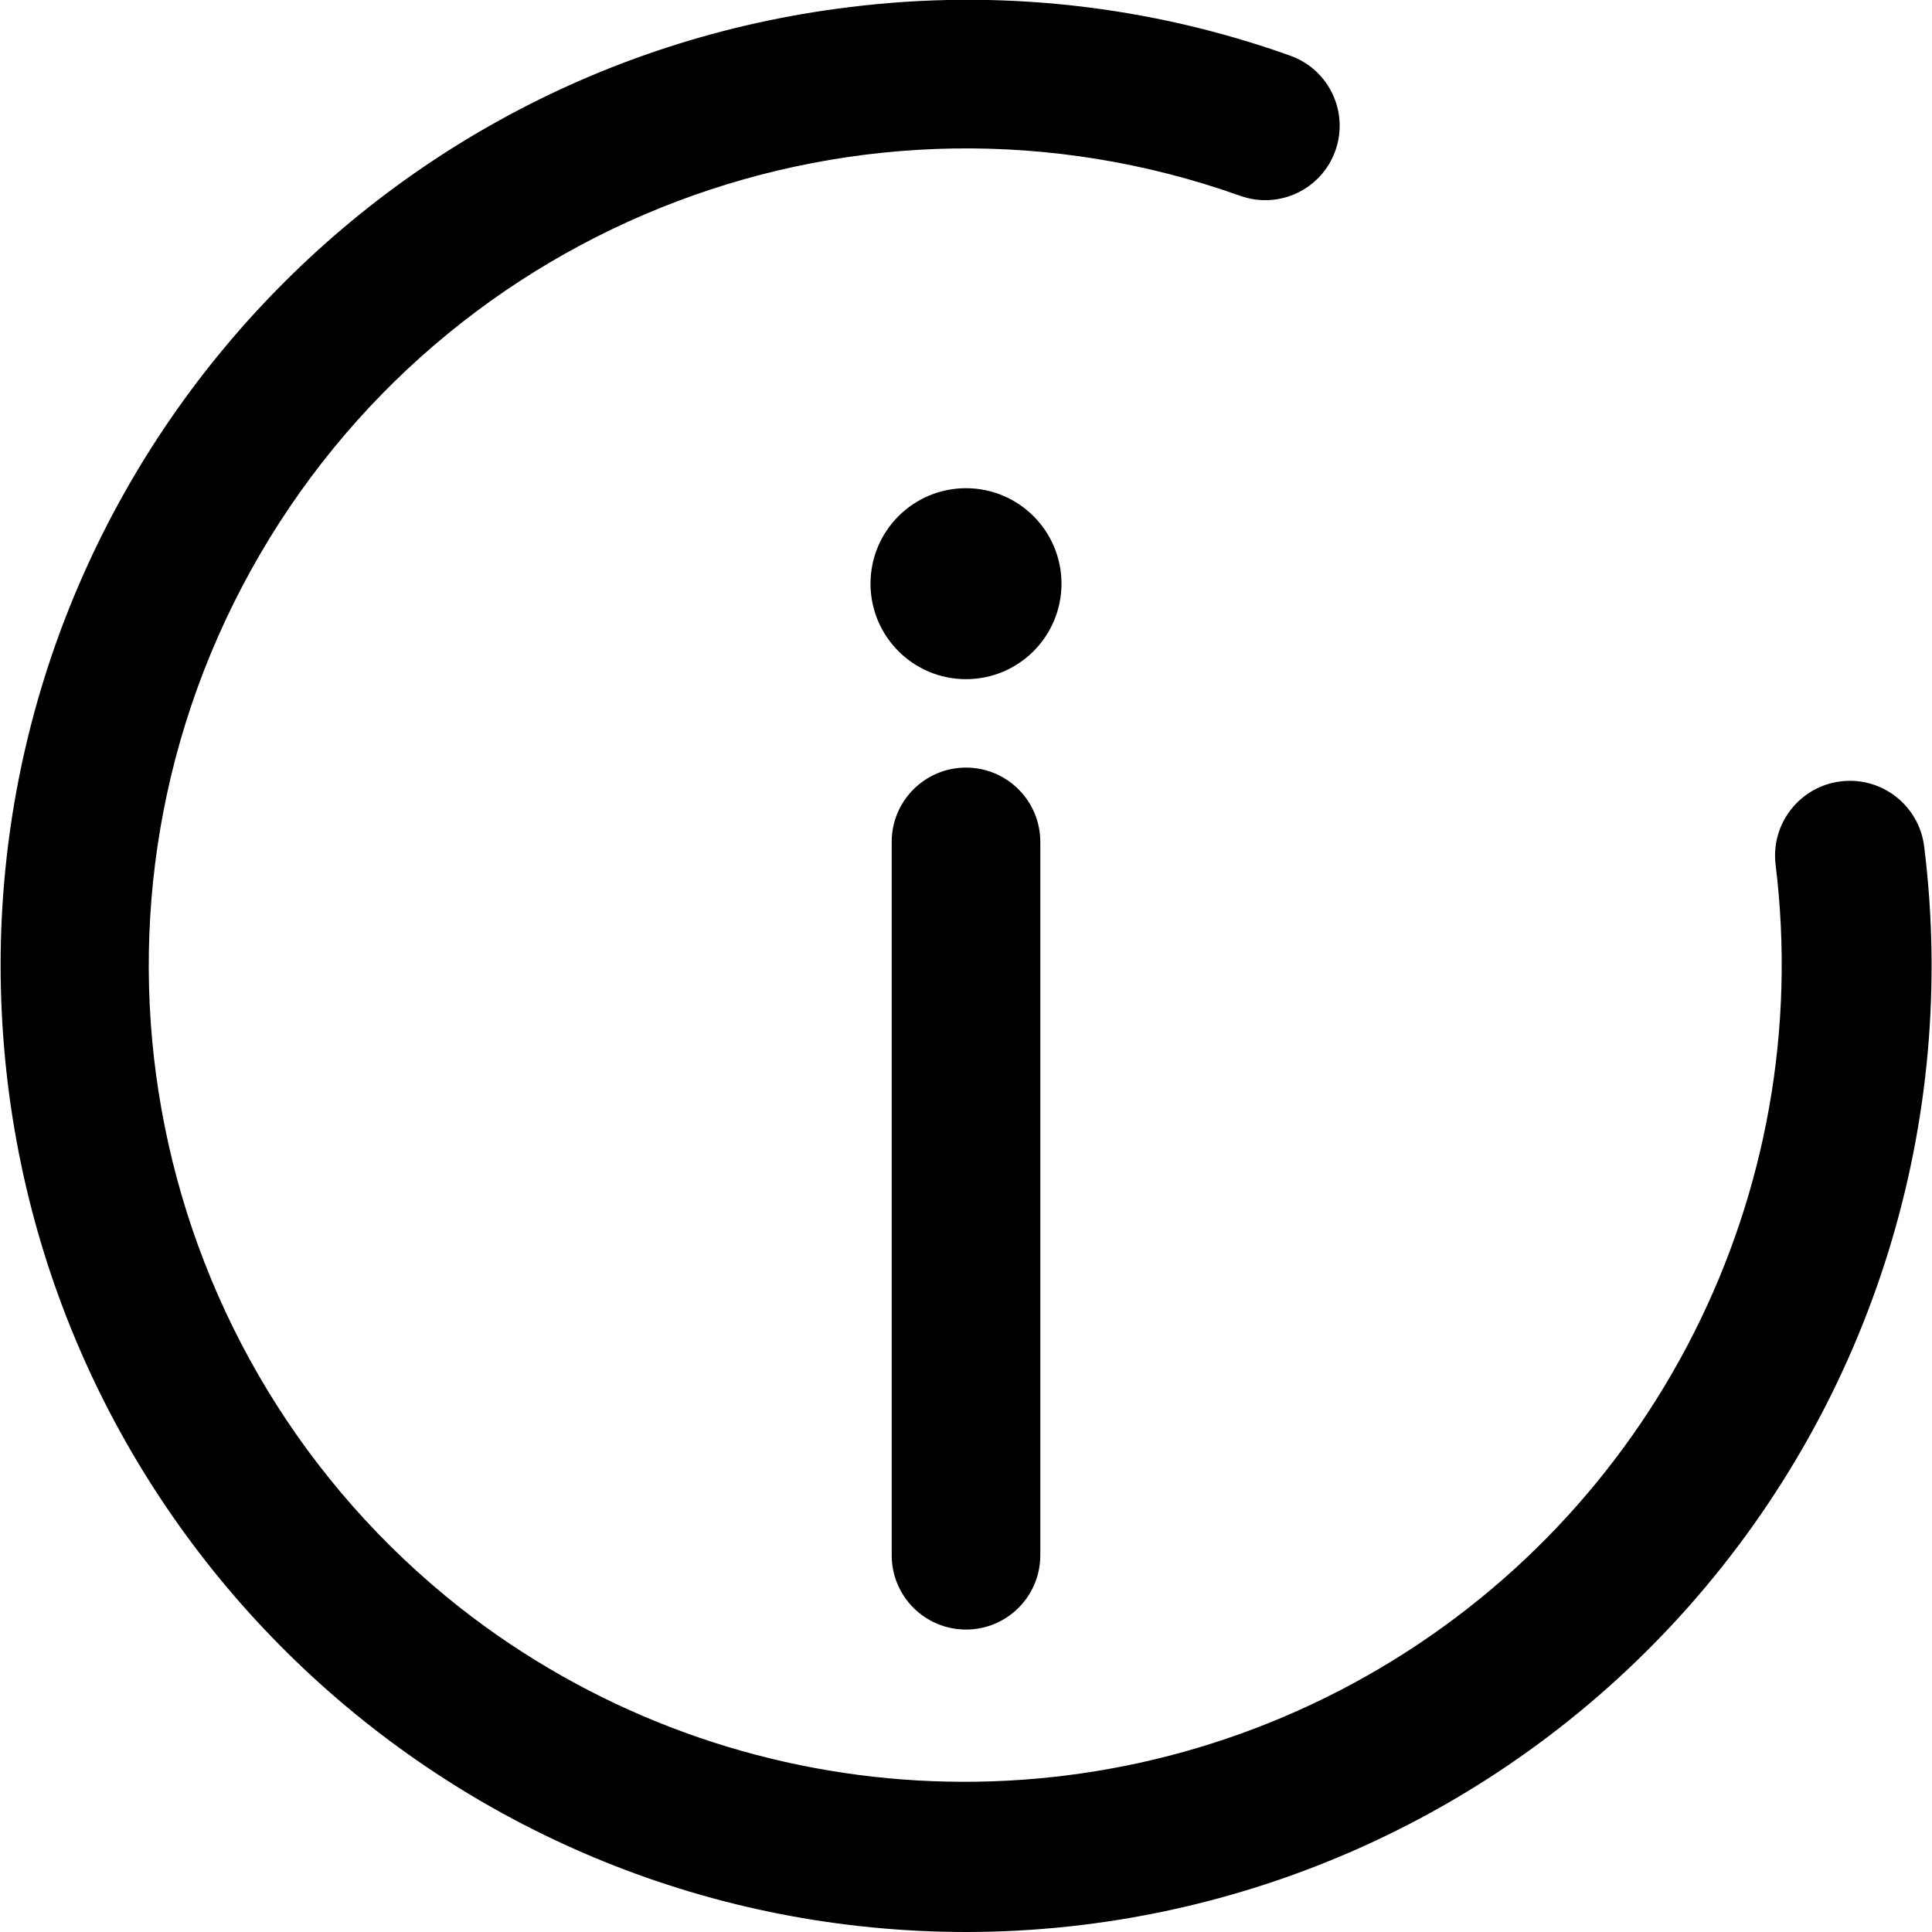
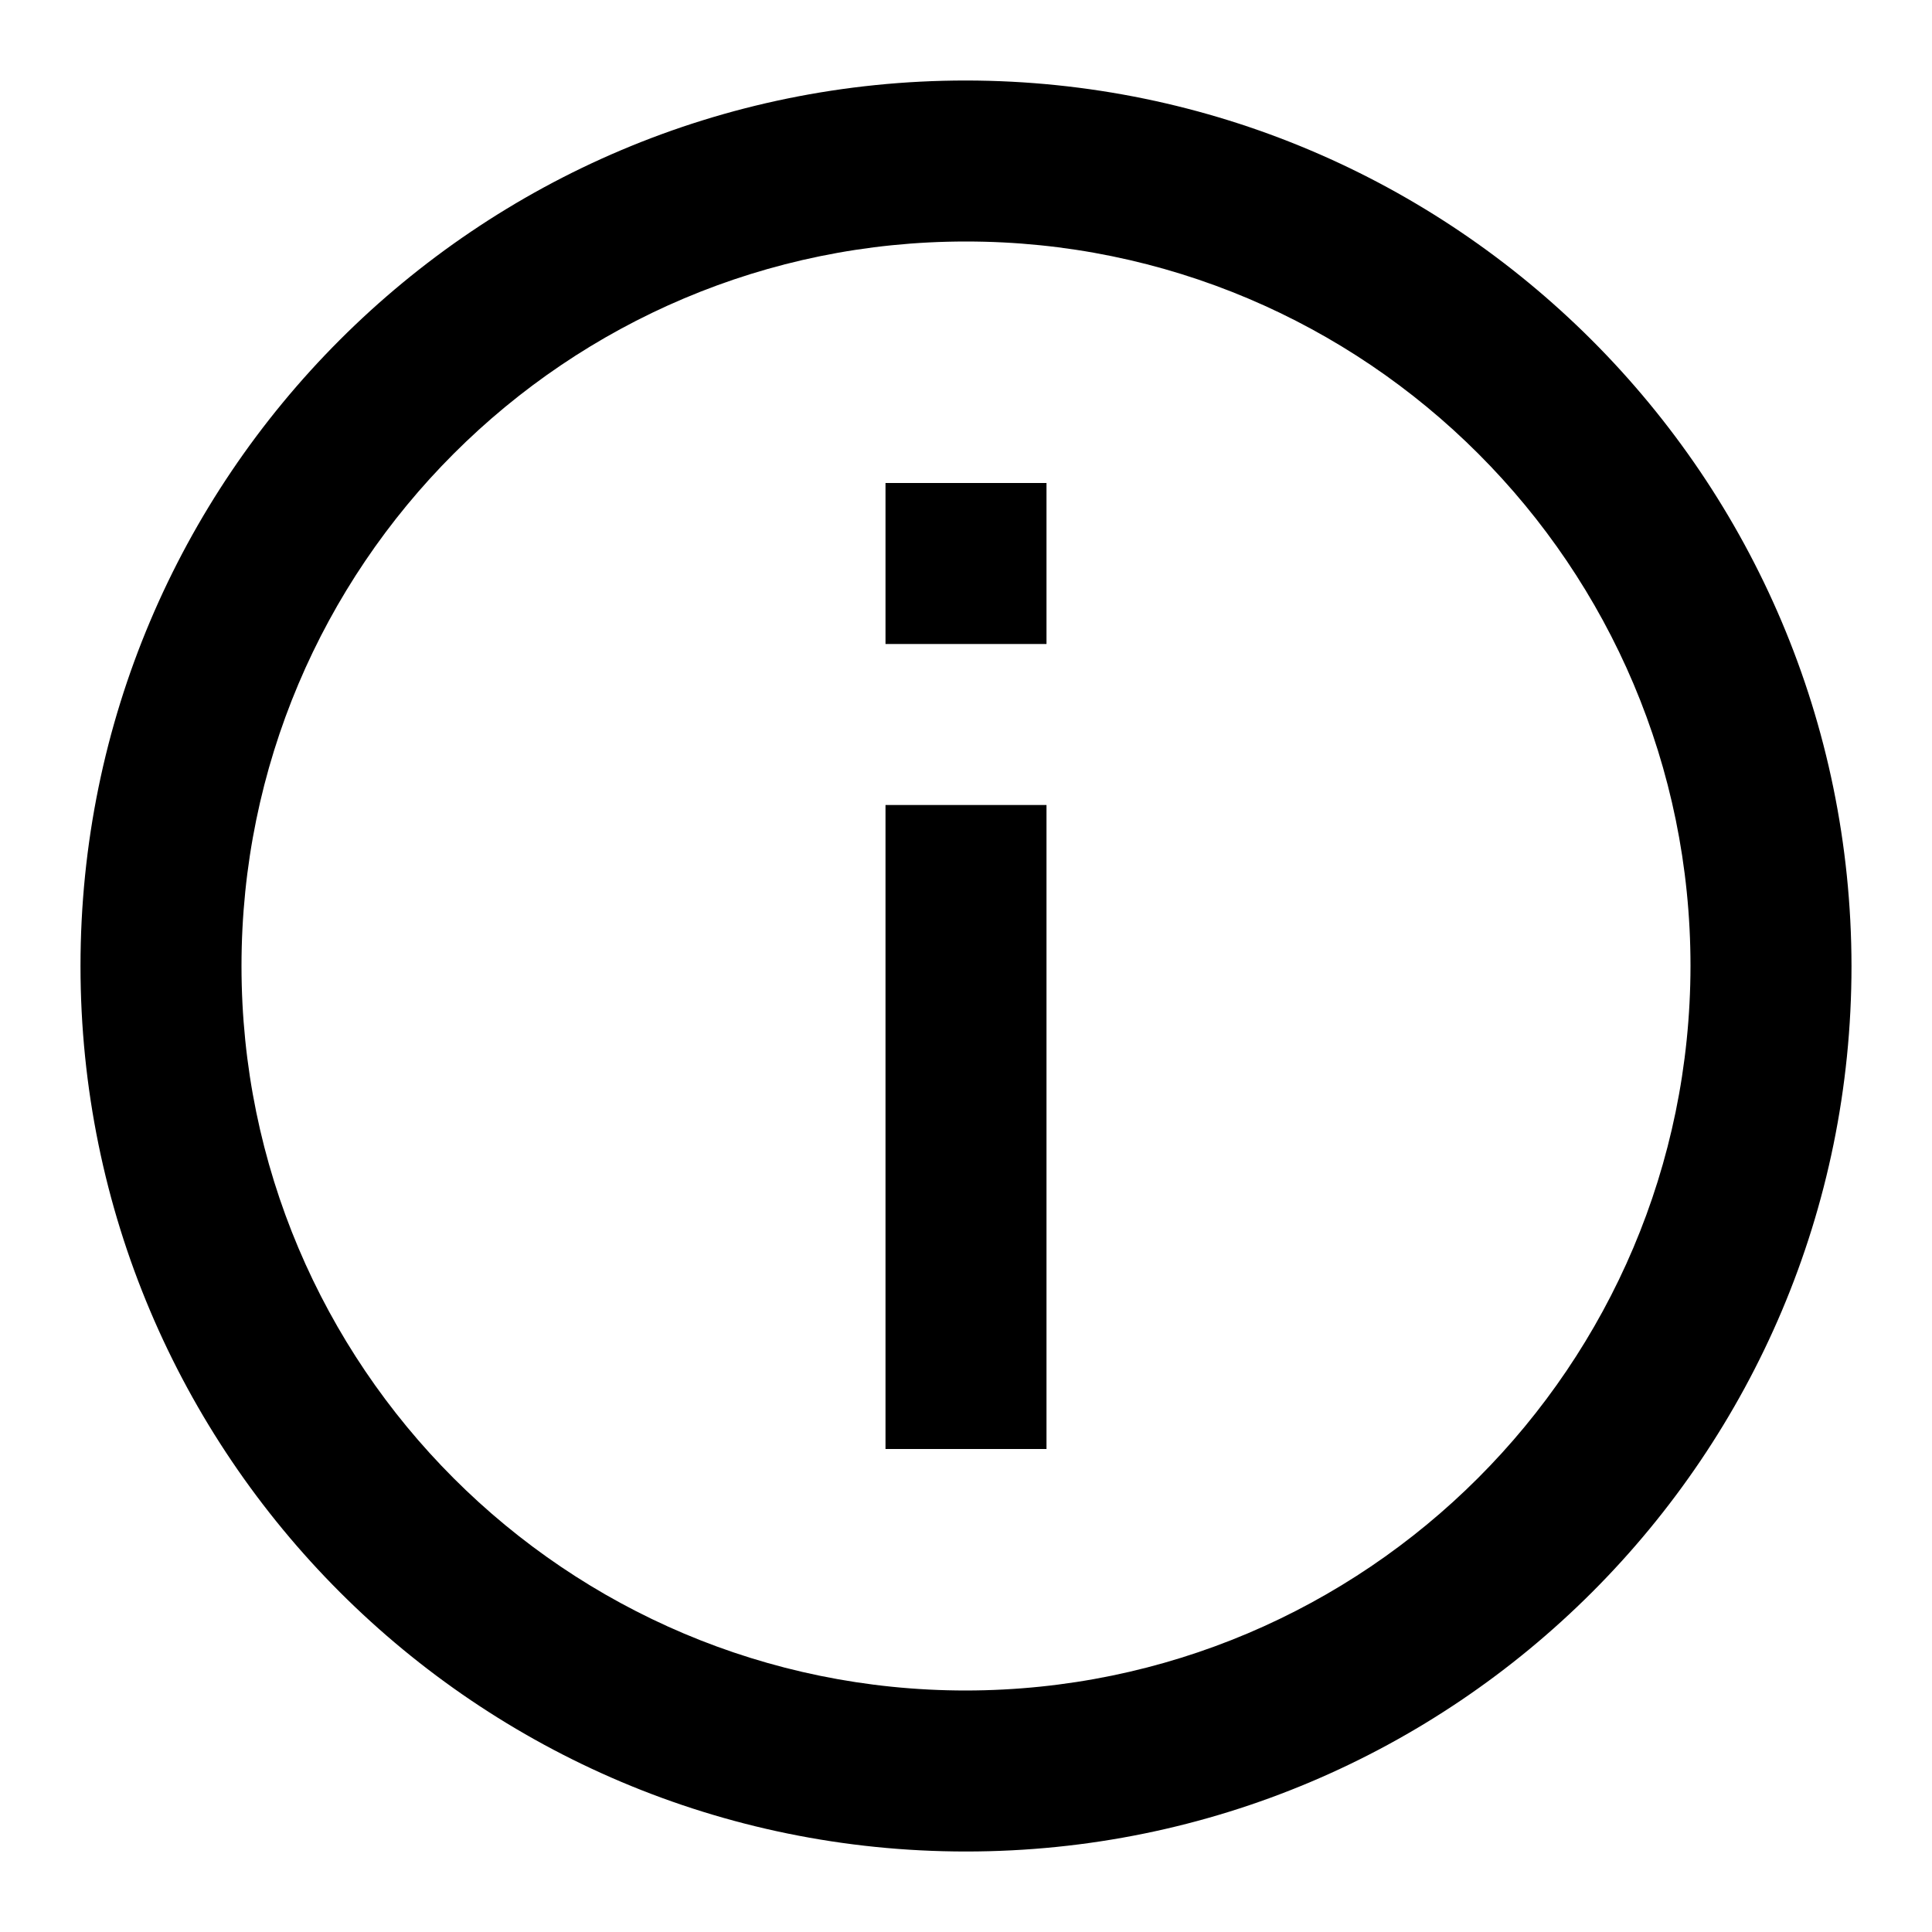
- <svg xmlns="http://www.w3.org/2000/svg" width="800px" height="800px" viewBox="0 0 52 52" data-name="Layer 1" id="Layer_1">
-   <path d="M26,52A26,26,0,0,1,22.88.19,25.78,25.78,0,0,1,34.73,1.5a2,2,0,1,1-1.35,3.77,22,22,0,0,0-21,38,22,22,0,0,0,35.41-20,2,2,0,1,1,4-.48A26,26,0,0,1,26,52Z" />
-   <path d="M26,43.86a2,2,0,0,1-2-2V22.66a2,2,0,1,1,4,0v19.2A2,2,0,0,1,26,43.86Z" />
-   <circle cx="26" cy="15.71" r="2.57" />
+ <svg xmlns="http://www.w3.org/2000/svg" width="800px" height="800px" viewBox="0 0 24 24">
+   <path d="M12,1A11,11,0,1,0,23,12,11.013,11.013,0,0,0,12,1Zm0,20a9,9,0,1,1,9-9A9.011,9.011,0,0,1,12,21ZM13,8H11V6h2Zm0,10H11V10h2Z" />
</svg>
